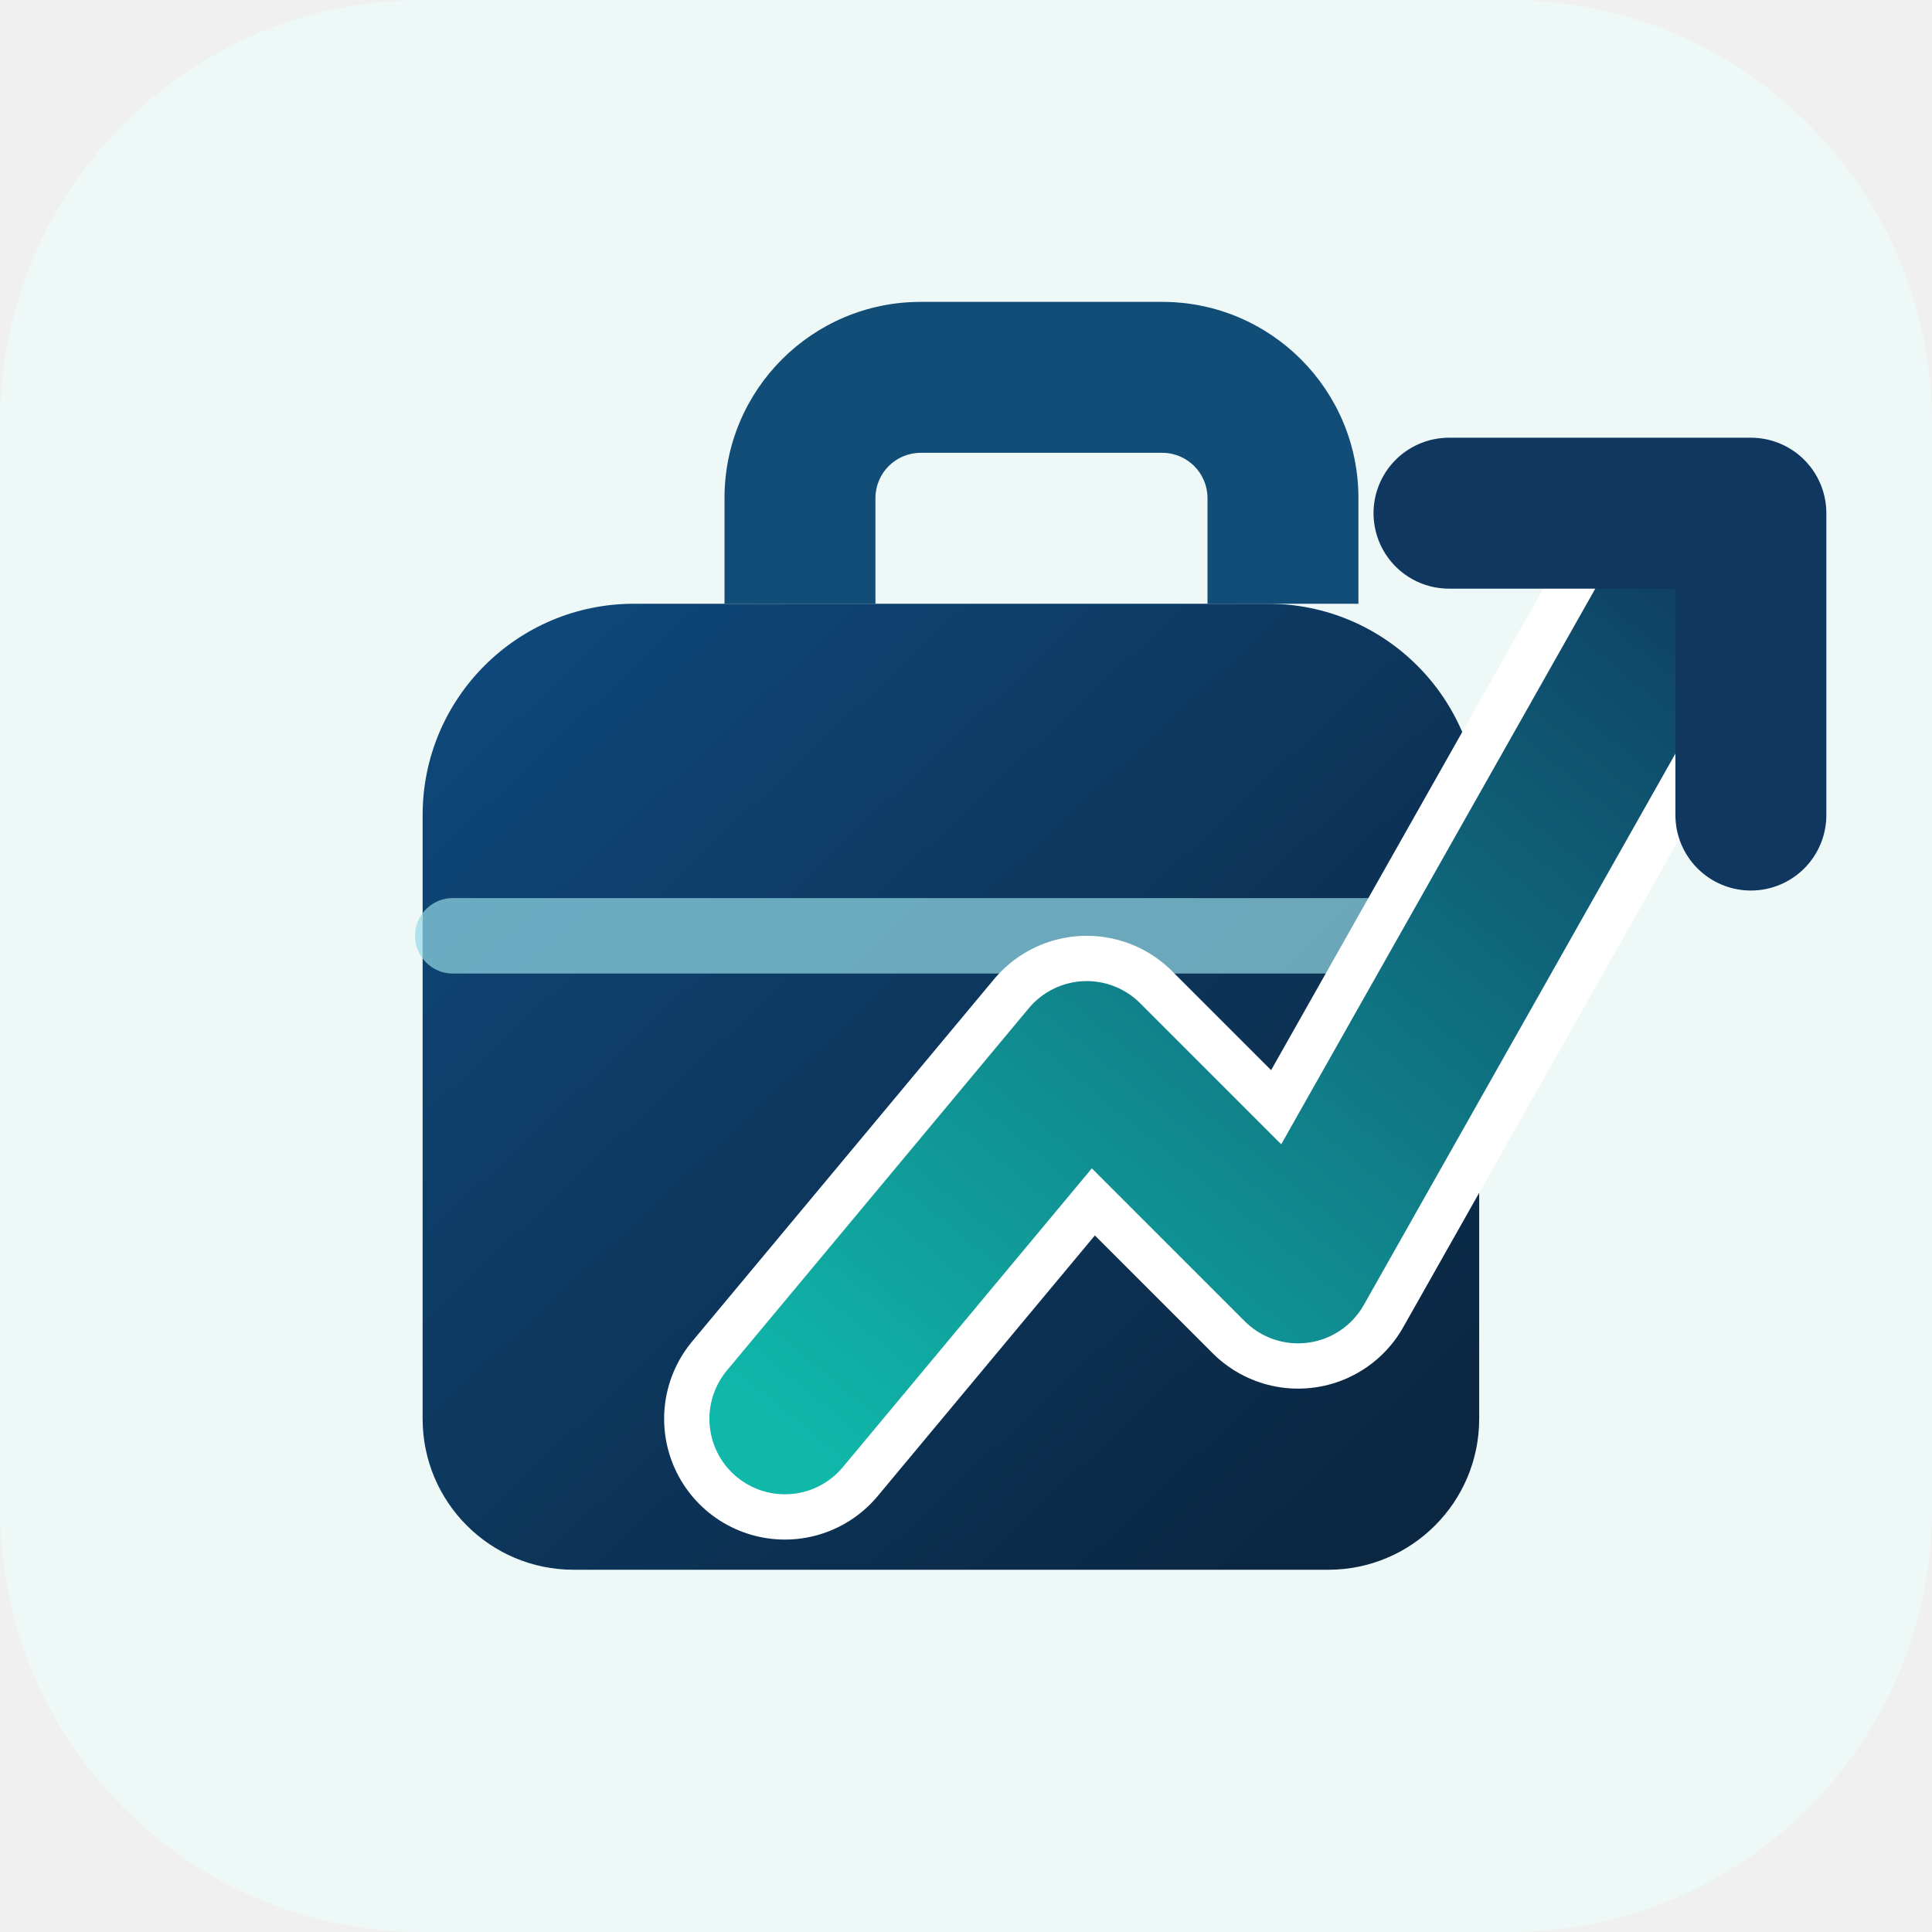
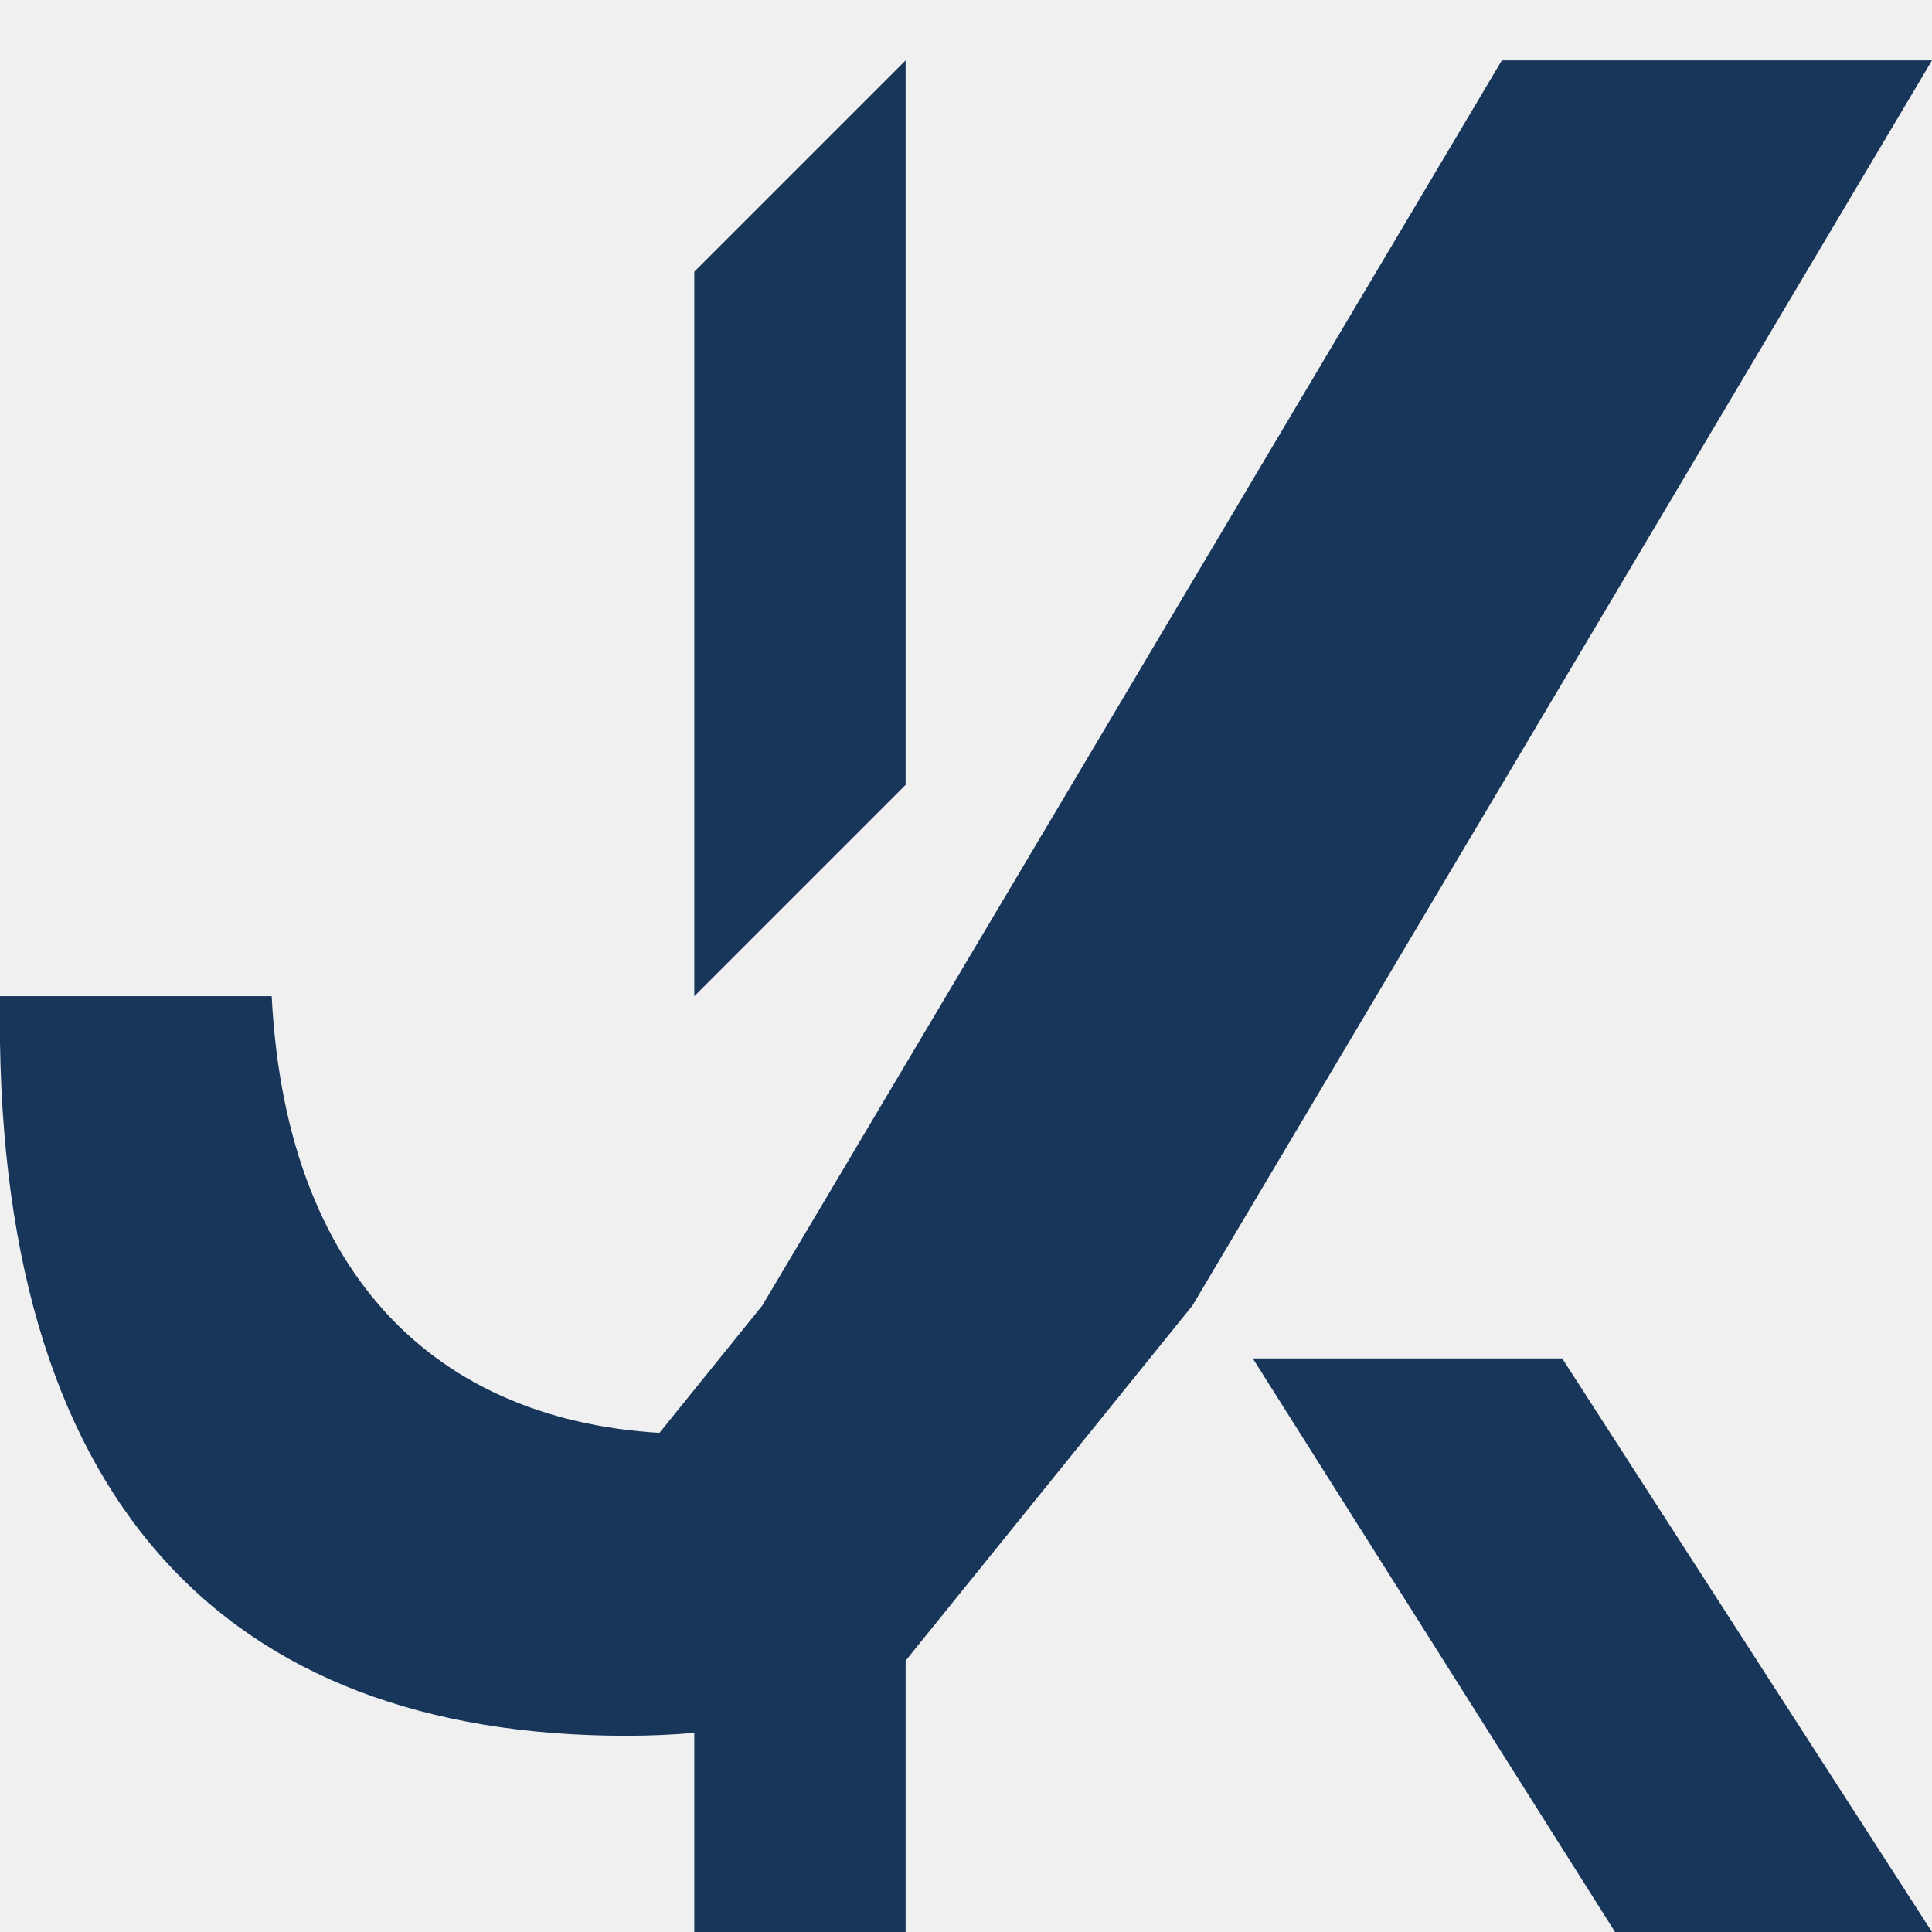
- <svg xmlns="http://www.w3.org/2000/svg" viewBox="0 0 64 64">
-   <defs>
-     <linearGradient id="briefcase" x1="14" y1="16" x2="45" y2="49" gradientUnits="userSpaceOnUse">
-       <stop stop-color="#0f4c81" />
-       <stop offset="1" stop-color="#0b2742" />
-     </linearGradient>
-     <linearGradient id="growth" x1="25" y1="47" x2="53" y2="13" gradientUnits="userSpaceOnUse">
-       <stop stop-color="#10b8aa" />
-       <stop offset="1" stop-color="#0f375f" />
-     </linearGradient>
-   </defs>
-   <rect width="64" height="64" rx="14" fill="#eef8f7" />
-   <path d="M22 20h20a7 7 0 0 1 7 7v20a5 5 0 0 1-5 5H19a5 5 0 0 1-5-5V27a7 7 0 0 1 7-7Z" fill="url(#briefcase)" />
-   <path d="M24 20v-3.5A6.5 6.5 0 0 1 30.5 10h8A6.5 6.5 0 0 1 45 16.5V20h-5v-3.5A1.5 1.5 0 0 0 38.5 15h-8a1.5 1.5 0 0 0-1.5 1.5V20h-5Z" fill="#114d76" />
-   <path d="M15 31h35" stroke="#94d8e4" stroke-width="2.5" stroke-linecap="round" opacity=".7" />
-   <path d="M26 47 36 35l7 7 13-23" fill="none" stroke="#fff" stroke-width="8" stroke-linecap="round" stroke-linejoin="round" />
-   <path d="M26 47 36 35l7 7 13-23" fill="none" stroke="url(#growth)" stroke-width="5" stroke-linecap="round" stroke-linejoin="round" />
-   <path d="M48 17h10v10" fill="none" stroke="#0f375f" stroke-width="5" stroke-linecap="round" stroke-linejoin="round" />
+ <svg xmlns="http://www.w3.org/2000/svg" viewBox="0 0 256 256">
+   <path fill="#18365a" d="M92 36 120 8v96l-28 28Z" />
+   <path fill="#18365a" d="M0 132h36c2 39 24 58 56 58 8 0 16-1 24-4v38c-10 4-21 6-33 6-53 0-84-31-83-98Z" />
+   <path fill="#18365a" d="M101 173 199 8h57L158 173l-42 52h-57Z" />
+   <path fill="#18365a" d="M166 180h41l49 76h-42Z" />
+   <path fill="#18365a" d="M92 210h28v46H92Z" />
</svg>
